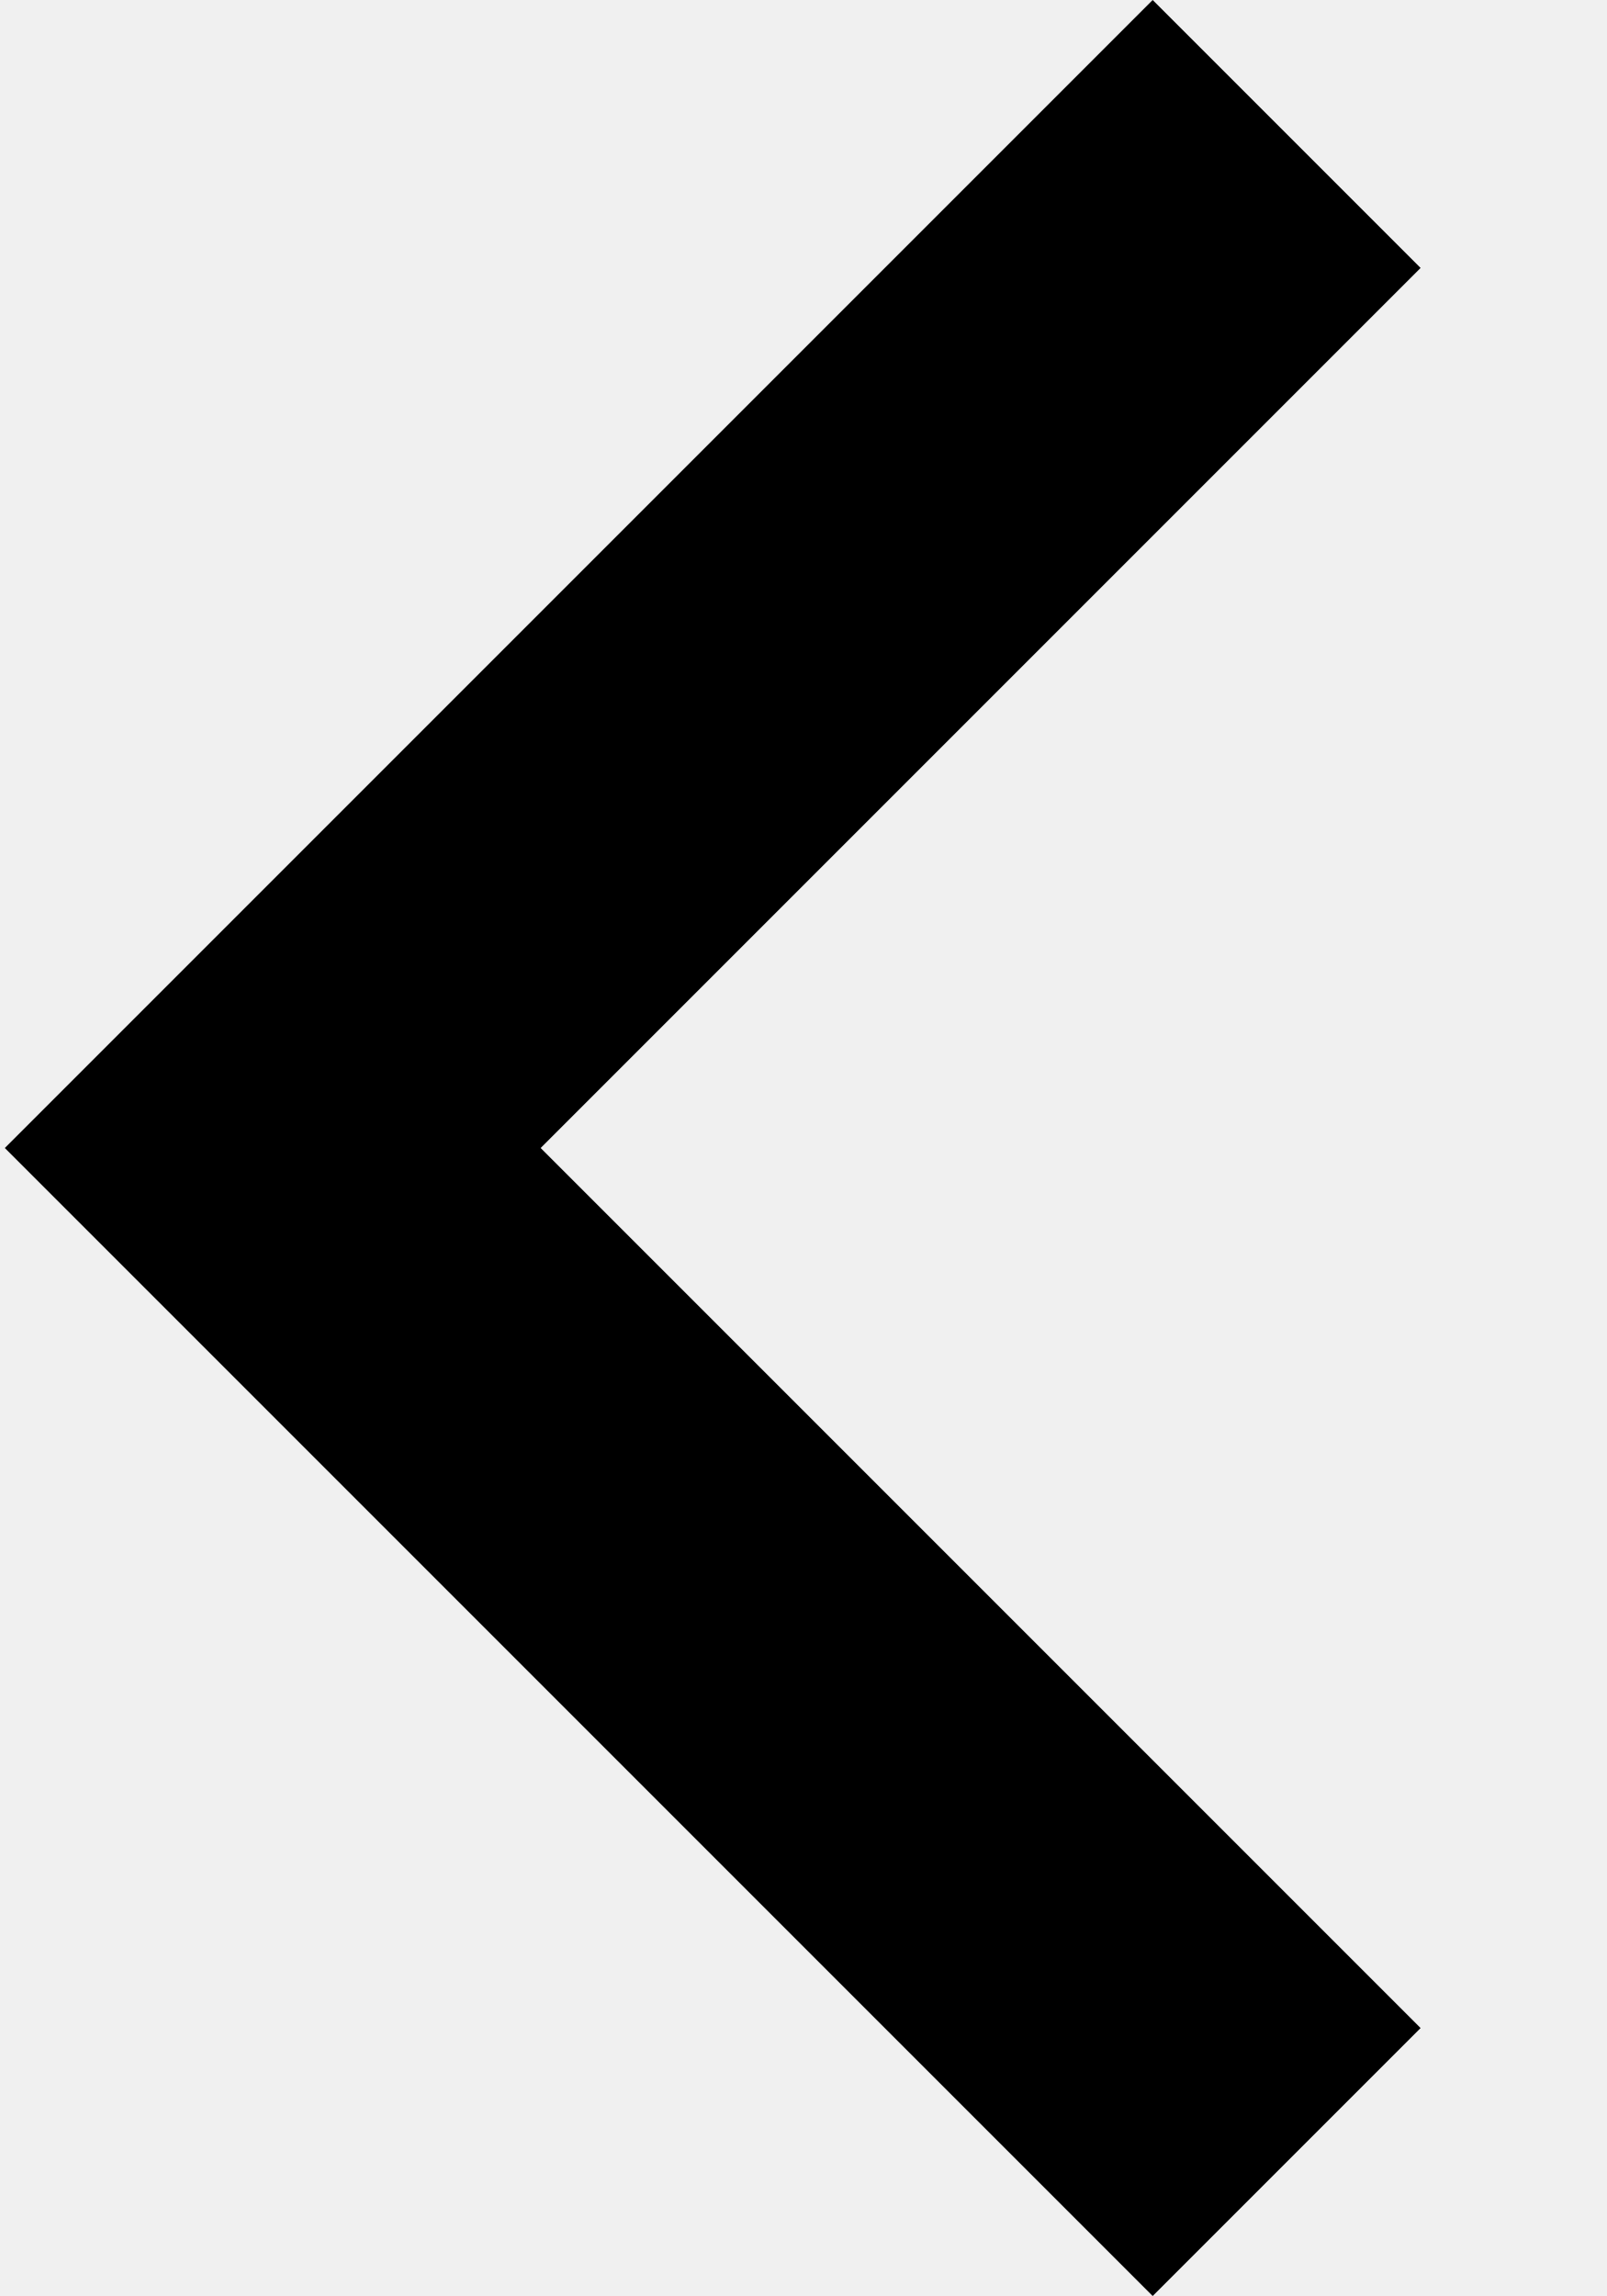
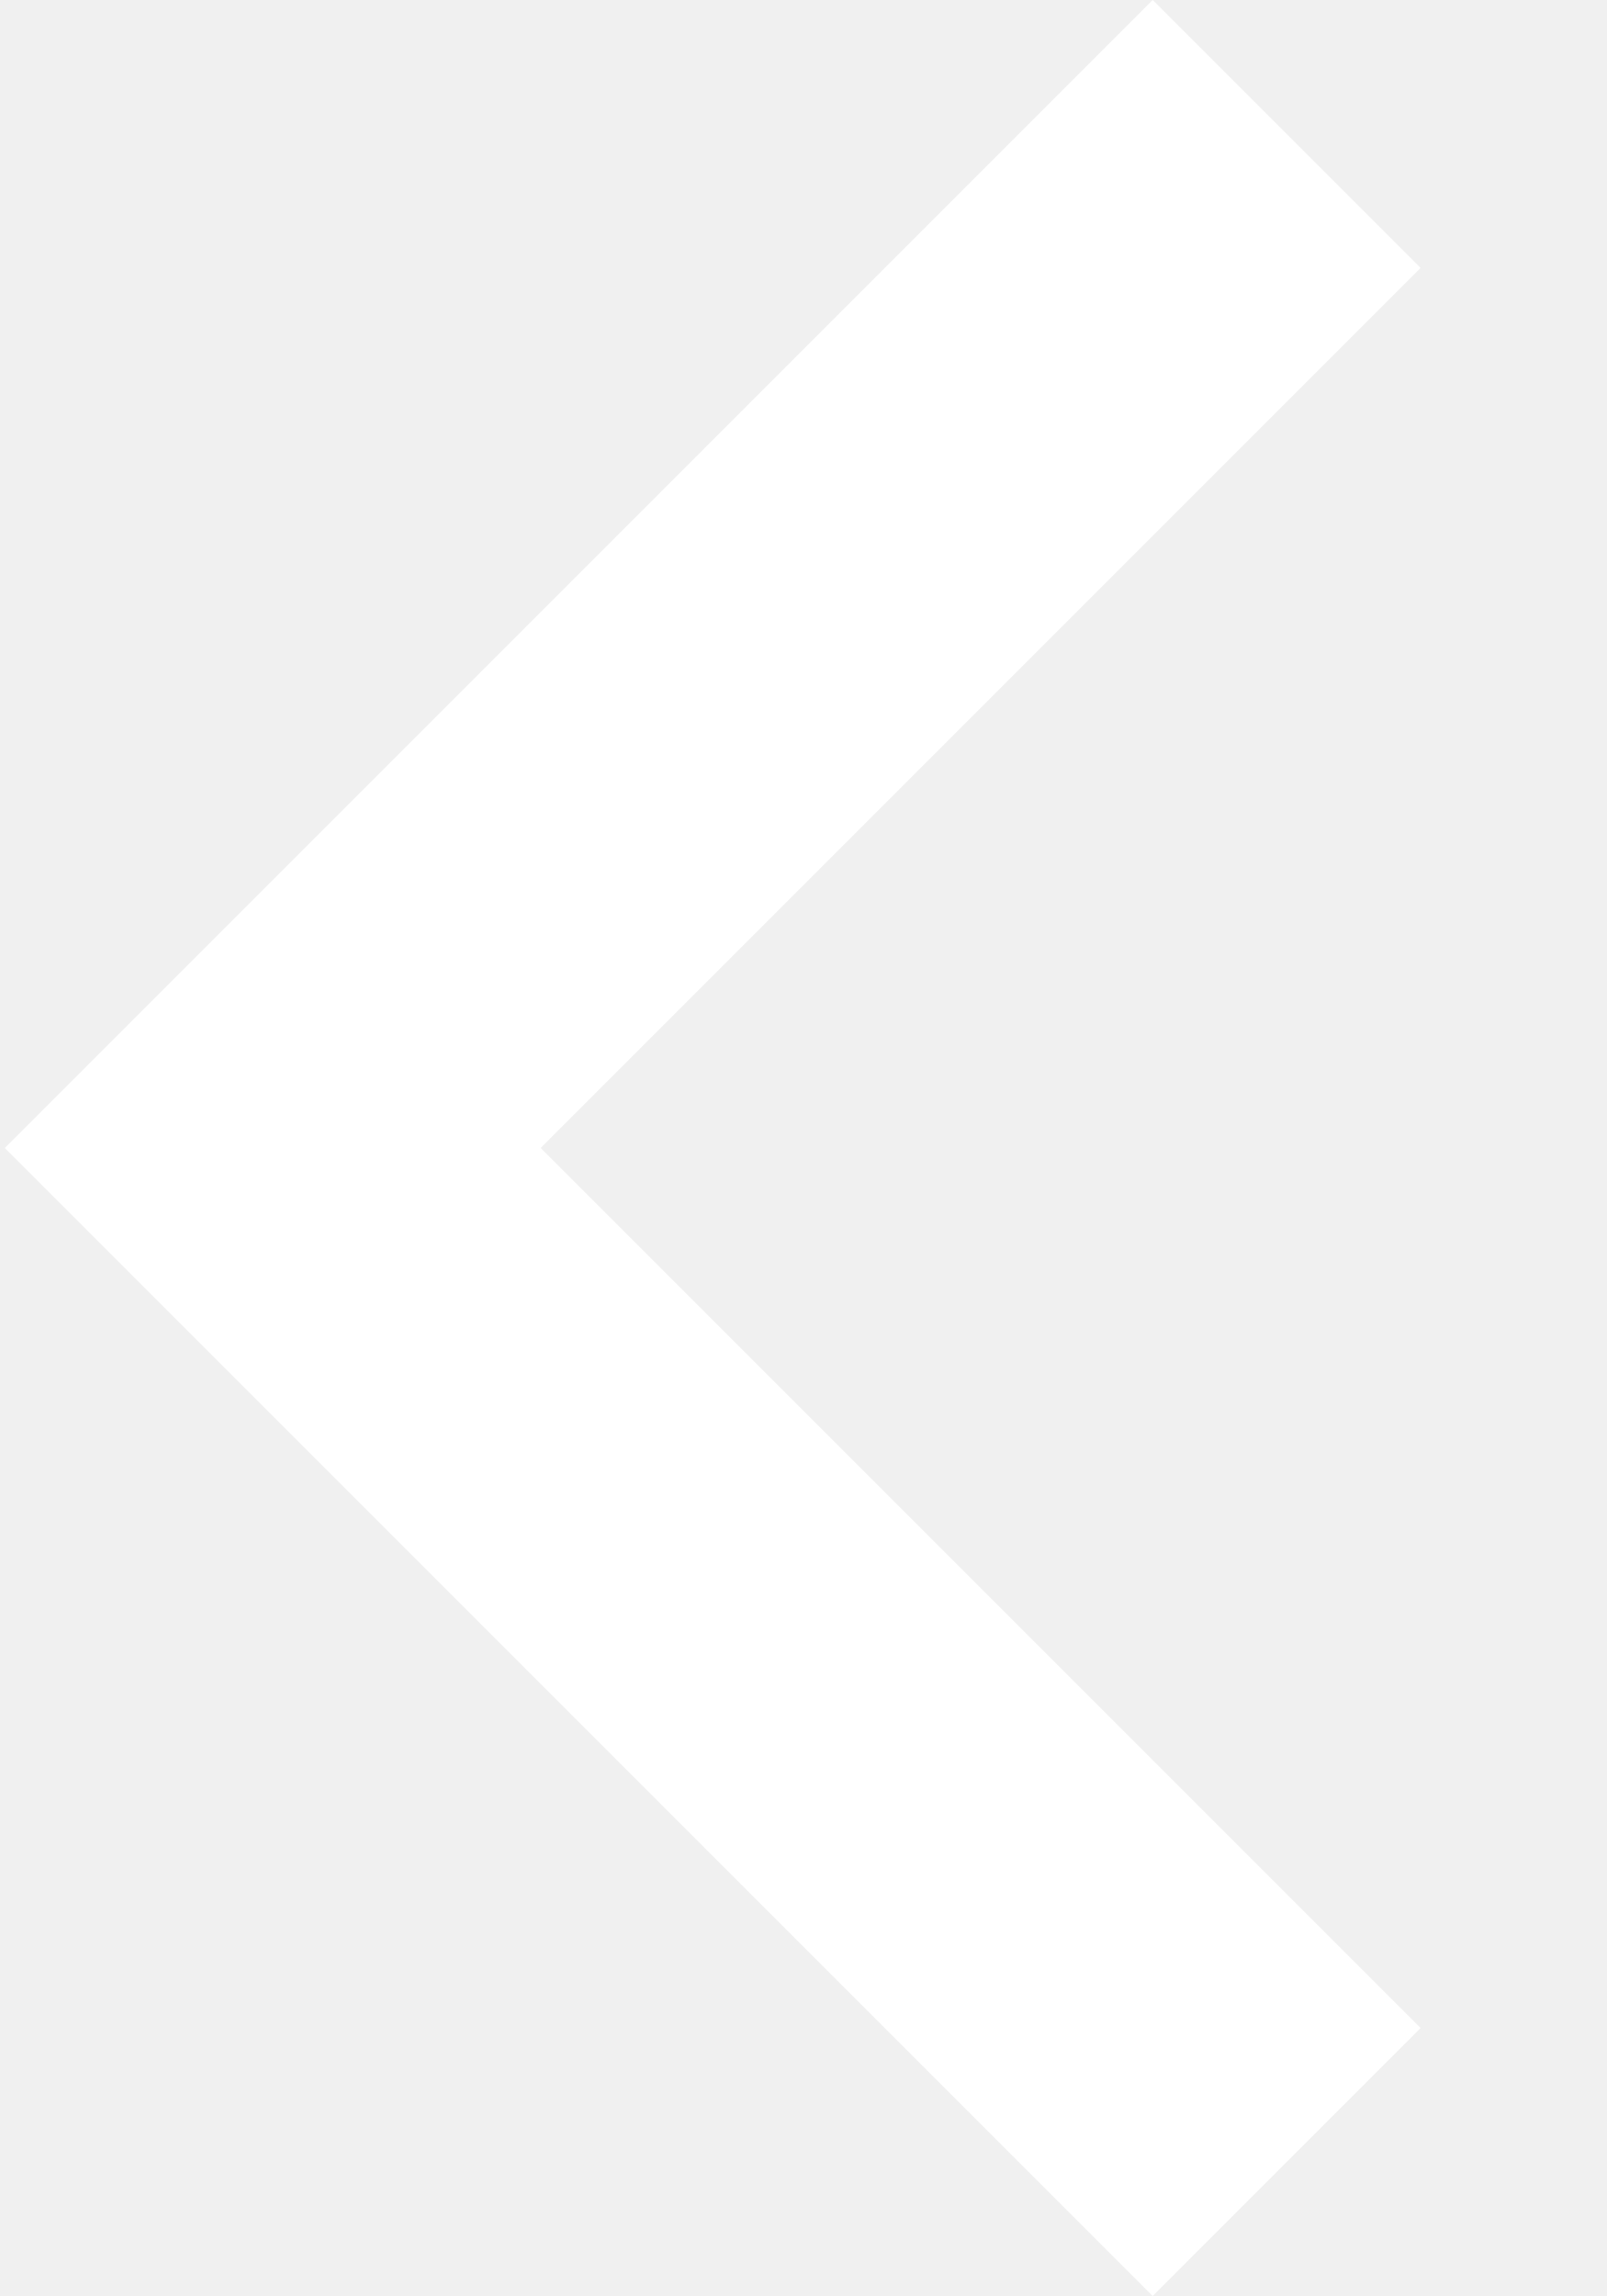
- <svg xmlns="http://www.w3.org/2000/svg" width="7px" height="10px" viewBox="0 0 7 10" version="1.1">
-   <defs />
-   <g id="Portfolio" stroke="none" stroke-width="1" fill="none" fill-rule="evenodd">
-     <g id="Desktop-Copy" transform="translate(-21, -87)" fill-rule="nonzero" fill="#000000">
-       <g id="icon-back" transform="translate(21, 87)">
-         <polygon id="Shape" points="6.188 8.833 2.355 5 6.188 1.167 5.021 0 0.021 5 5.021 10" />
-       </g>
-     </g>
-   </g>
+ <svg xmlns="http://www.w3.org/2000/svg" width="7" height="10" viewBox="0 0 7 10" fill="none">
+   <path d="M6.188 8.833L2.355 5L6.188 1.167L5.021 0L0.021 5L5.021 10L6.188 8.833Z" fill="white" />
</svg>
